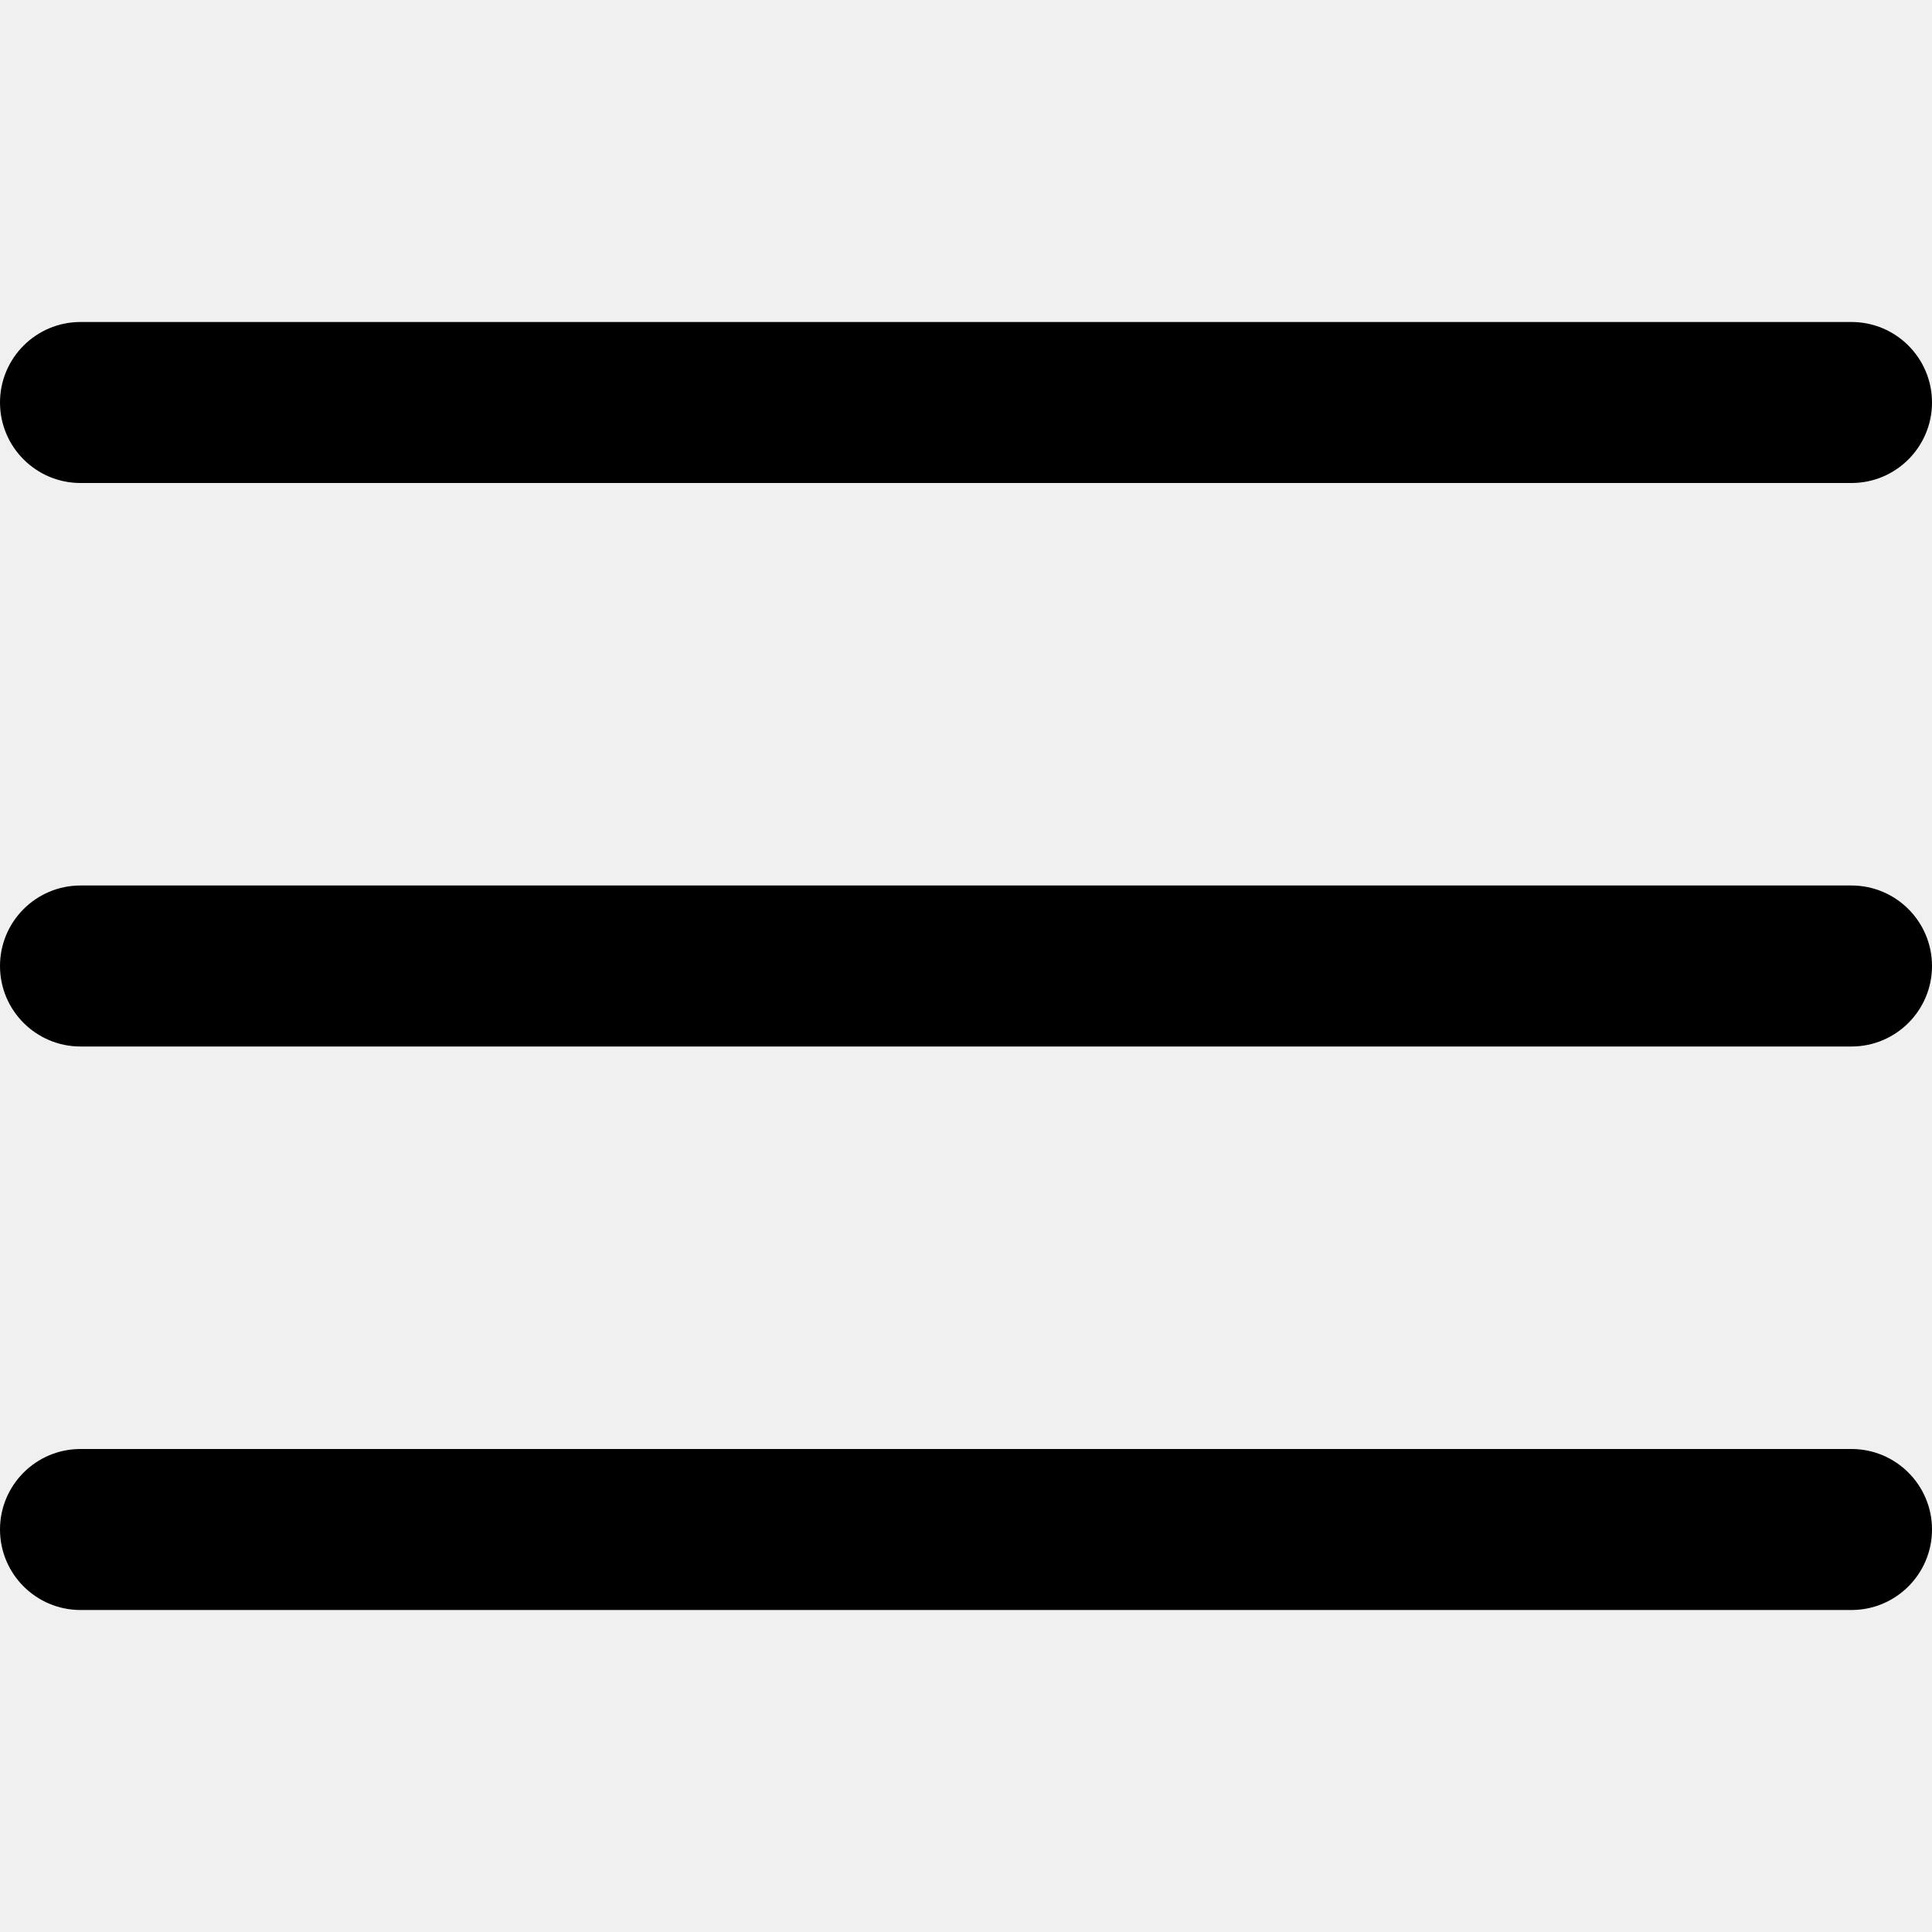
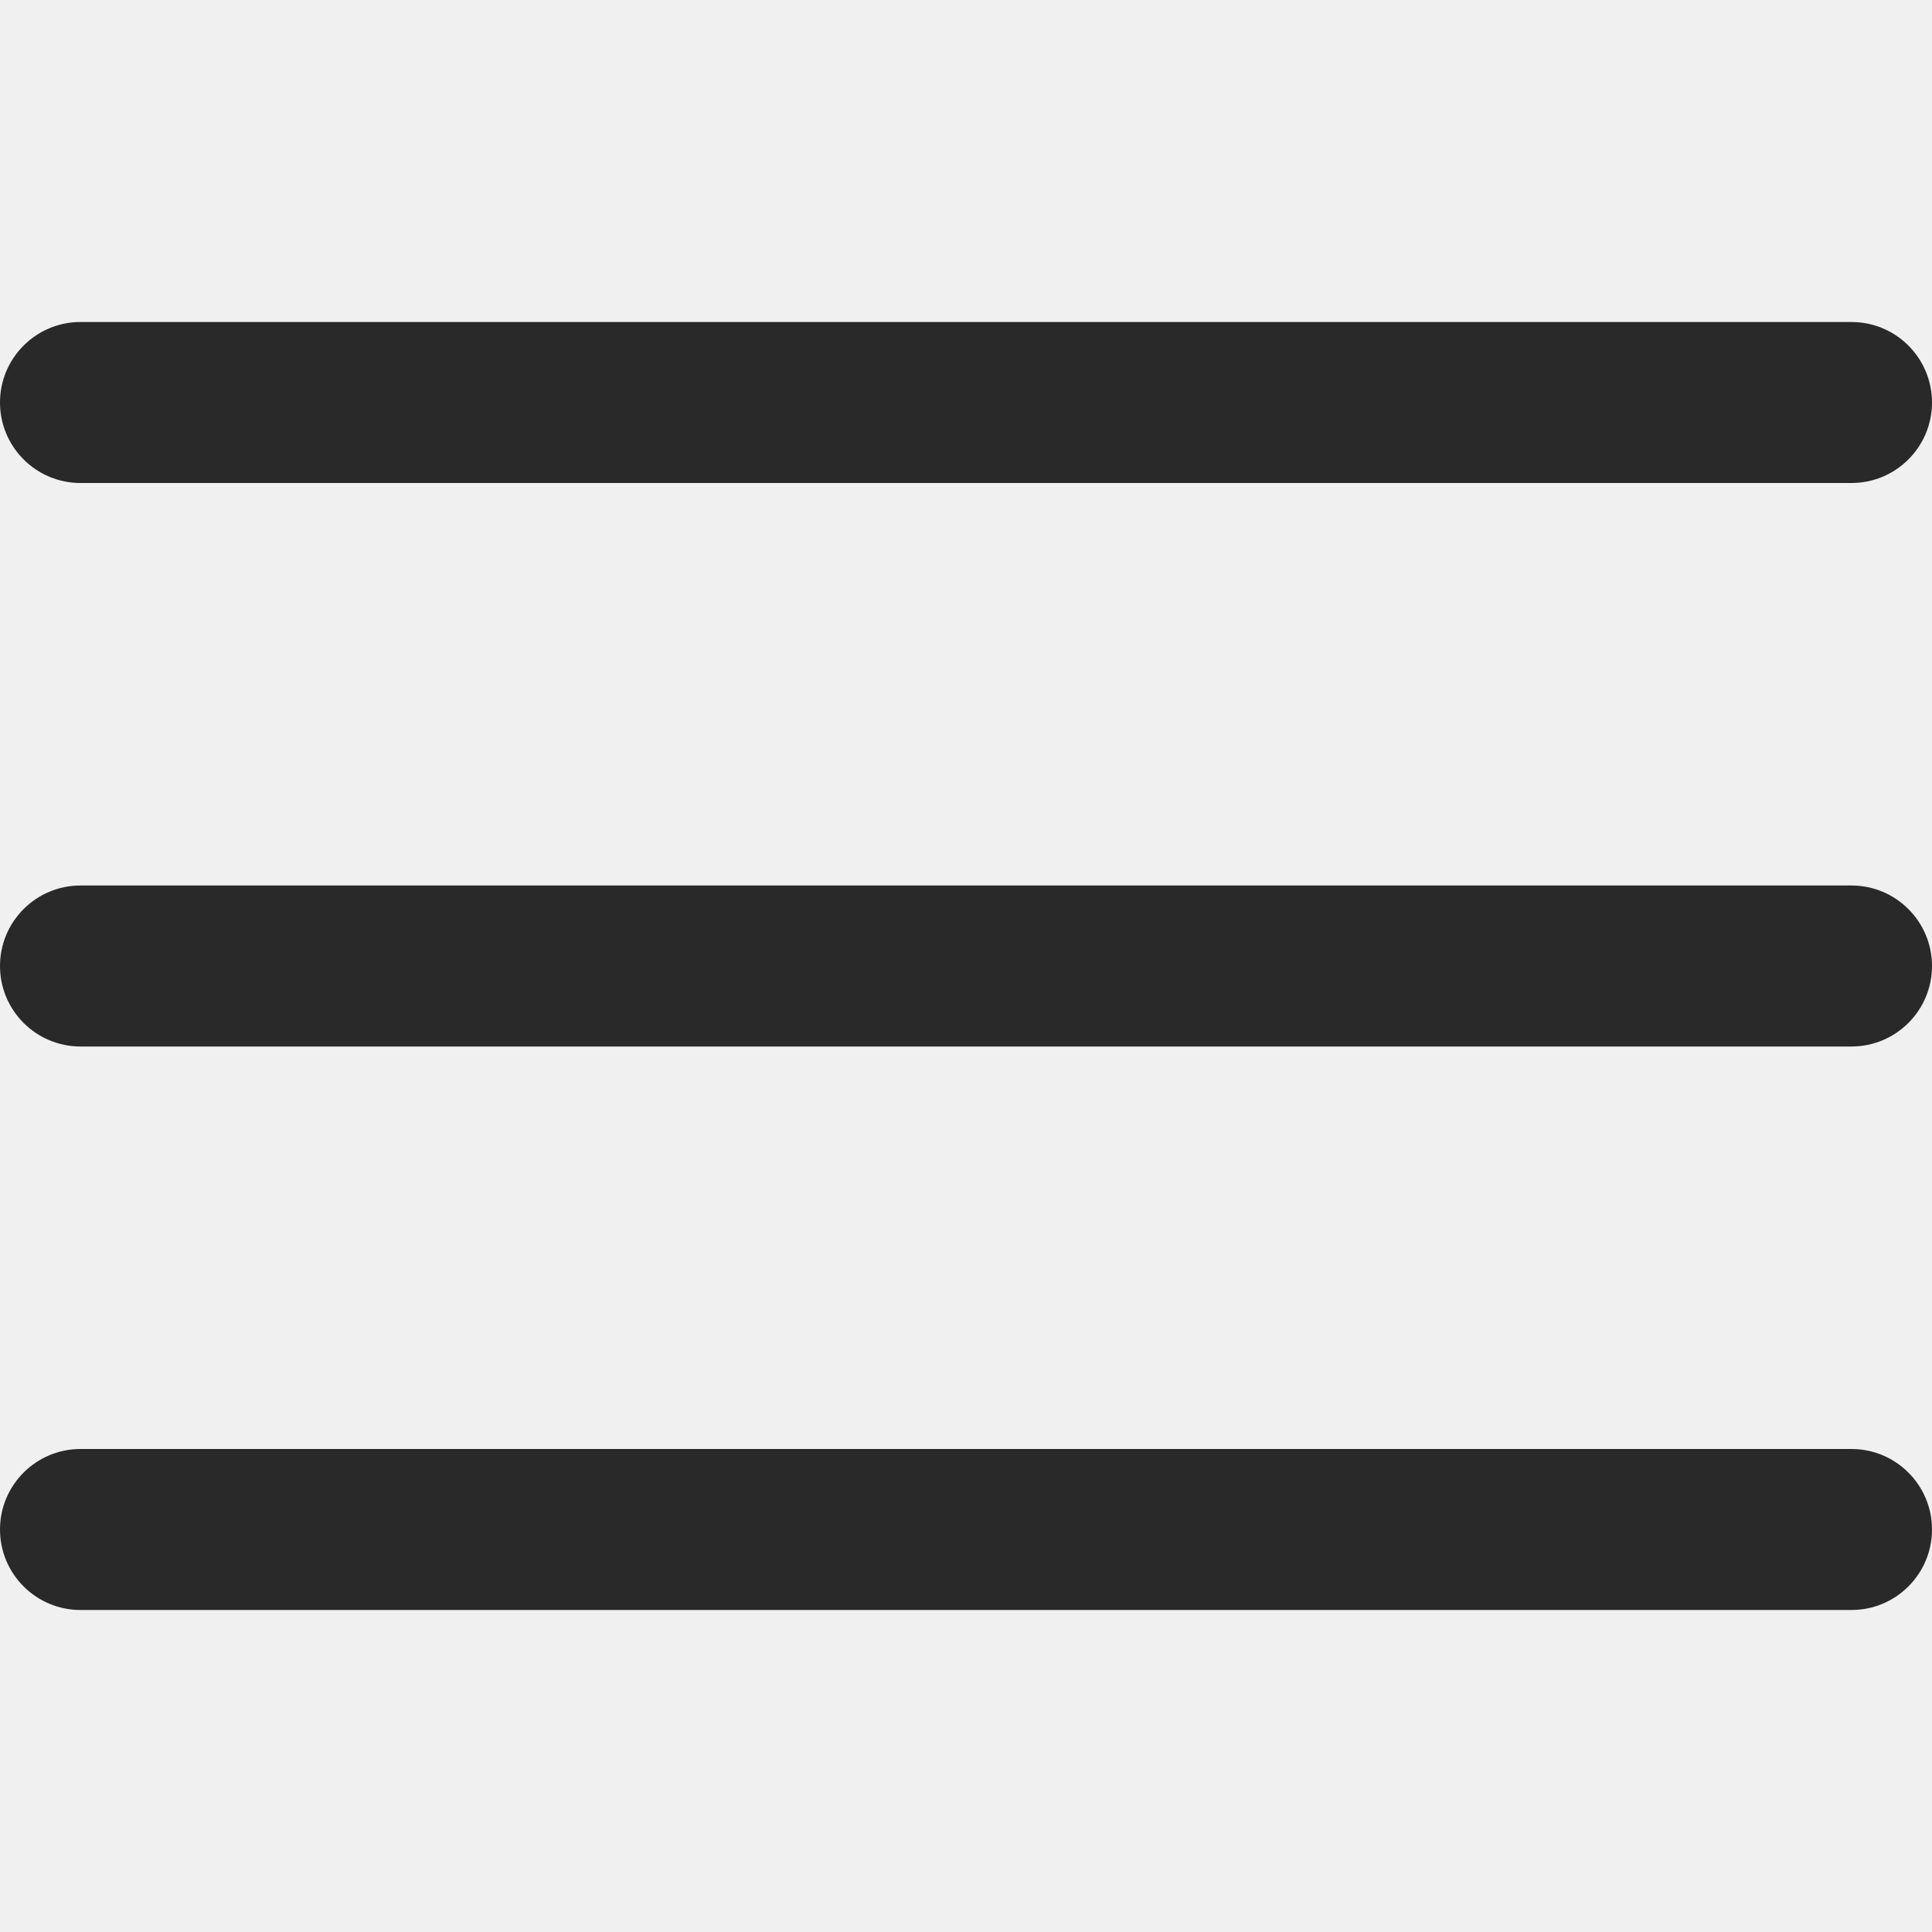
- <svg xmlns="http://www.w3.org/2000/svg" width="24px" height="24px" viewBox="0 0 24 24" version="1.1">
-   <path d="M23,6 L1,6 C0.448,6 0,5.552 0,5 C0,4.448 0.448,4 1,4 L23,4 C23.552,4 24,4.448 24,5 C24,5.552 23.552,6 23,6 Z M23,13 L1,13 C0.448,13 0,12.552 0,12 C0,11.448 0.448,11 1,11 L23,11 C23.552,11 24,11.448 24,12 C24,12.552 23.552,13 23,13 Z M23,20 L1,20 C0.448,20 0,19.552 0,19 C0,18.448 0.448,18 1,18 L23,18 C23.552,18 24,18.448 24,19 C24,19.552 23.552,20 23,20 Z" />
+ <svg xmlns="http://www.w3.org/2000/svg" xmlns:xlink="http://www.w3.org/1999/xlink" viewBox="0 0 24 24" version="1.1">
+   <defs>
+     <path d="M23,18 C23.552,18 24,18.448 24,19 C24,19.552 23.552,20 23,20 L1,20 C0.448,20 0,19.552 0,19 C0,18.448 0.448,18 1,18 L23,18 Z M23,11 C23.552,11 24,11.448 24,12 C24,12.552 23.552,13 23,13 L1,13 C0.448,13 0,12.552 0,12 C0,11.448 0.448,11 1,11 L23,11 Z M23,4 C23.552,4 24,4.448 24,5 C24,5.552 23.552,6 23,6 L1,6 C0.448,6 0,5.552 0,5 C0,4.448 0.448,4 1,4 L23,4 Z" id="path-1" />
+   </defs>
+   <g id="Icons/Basic-icons/menu" stroke="none" stroke-width="1" fill="none" fill-rule="evenodd">
+     <mask id="mask-2" fill="white">
+       <use xlink:href="#path-1" />
+     </mask>
+     <use id="Combined-Shape" fill="#292929" xlink:href="#path-1" />
+   </g>
</svg>
